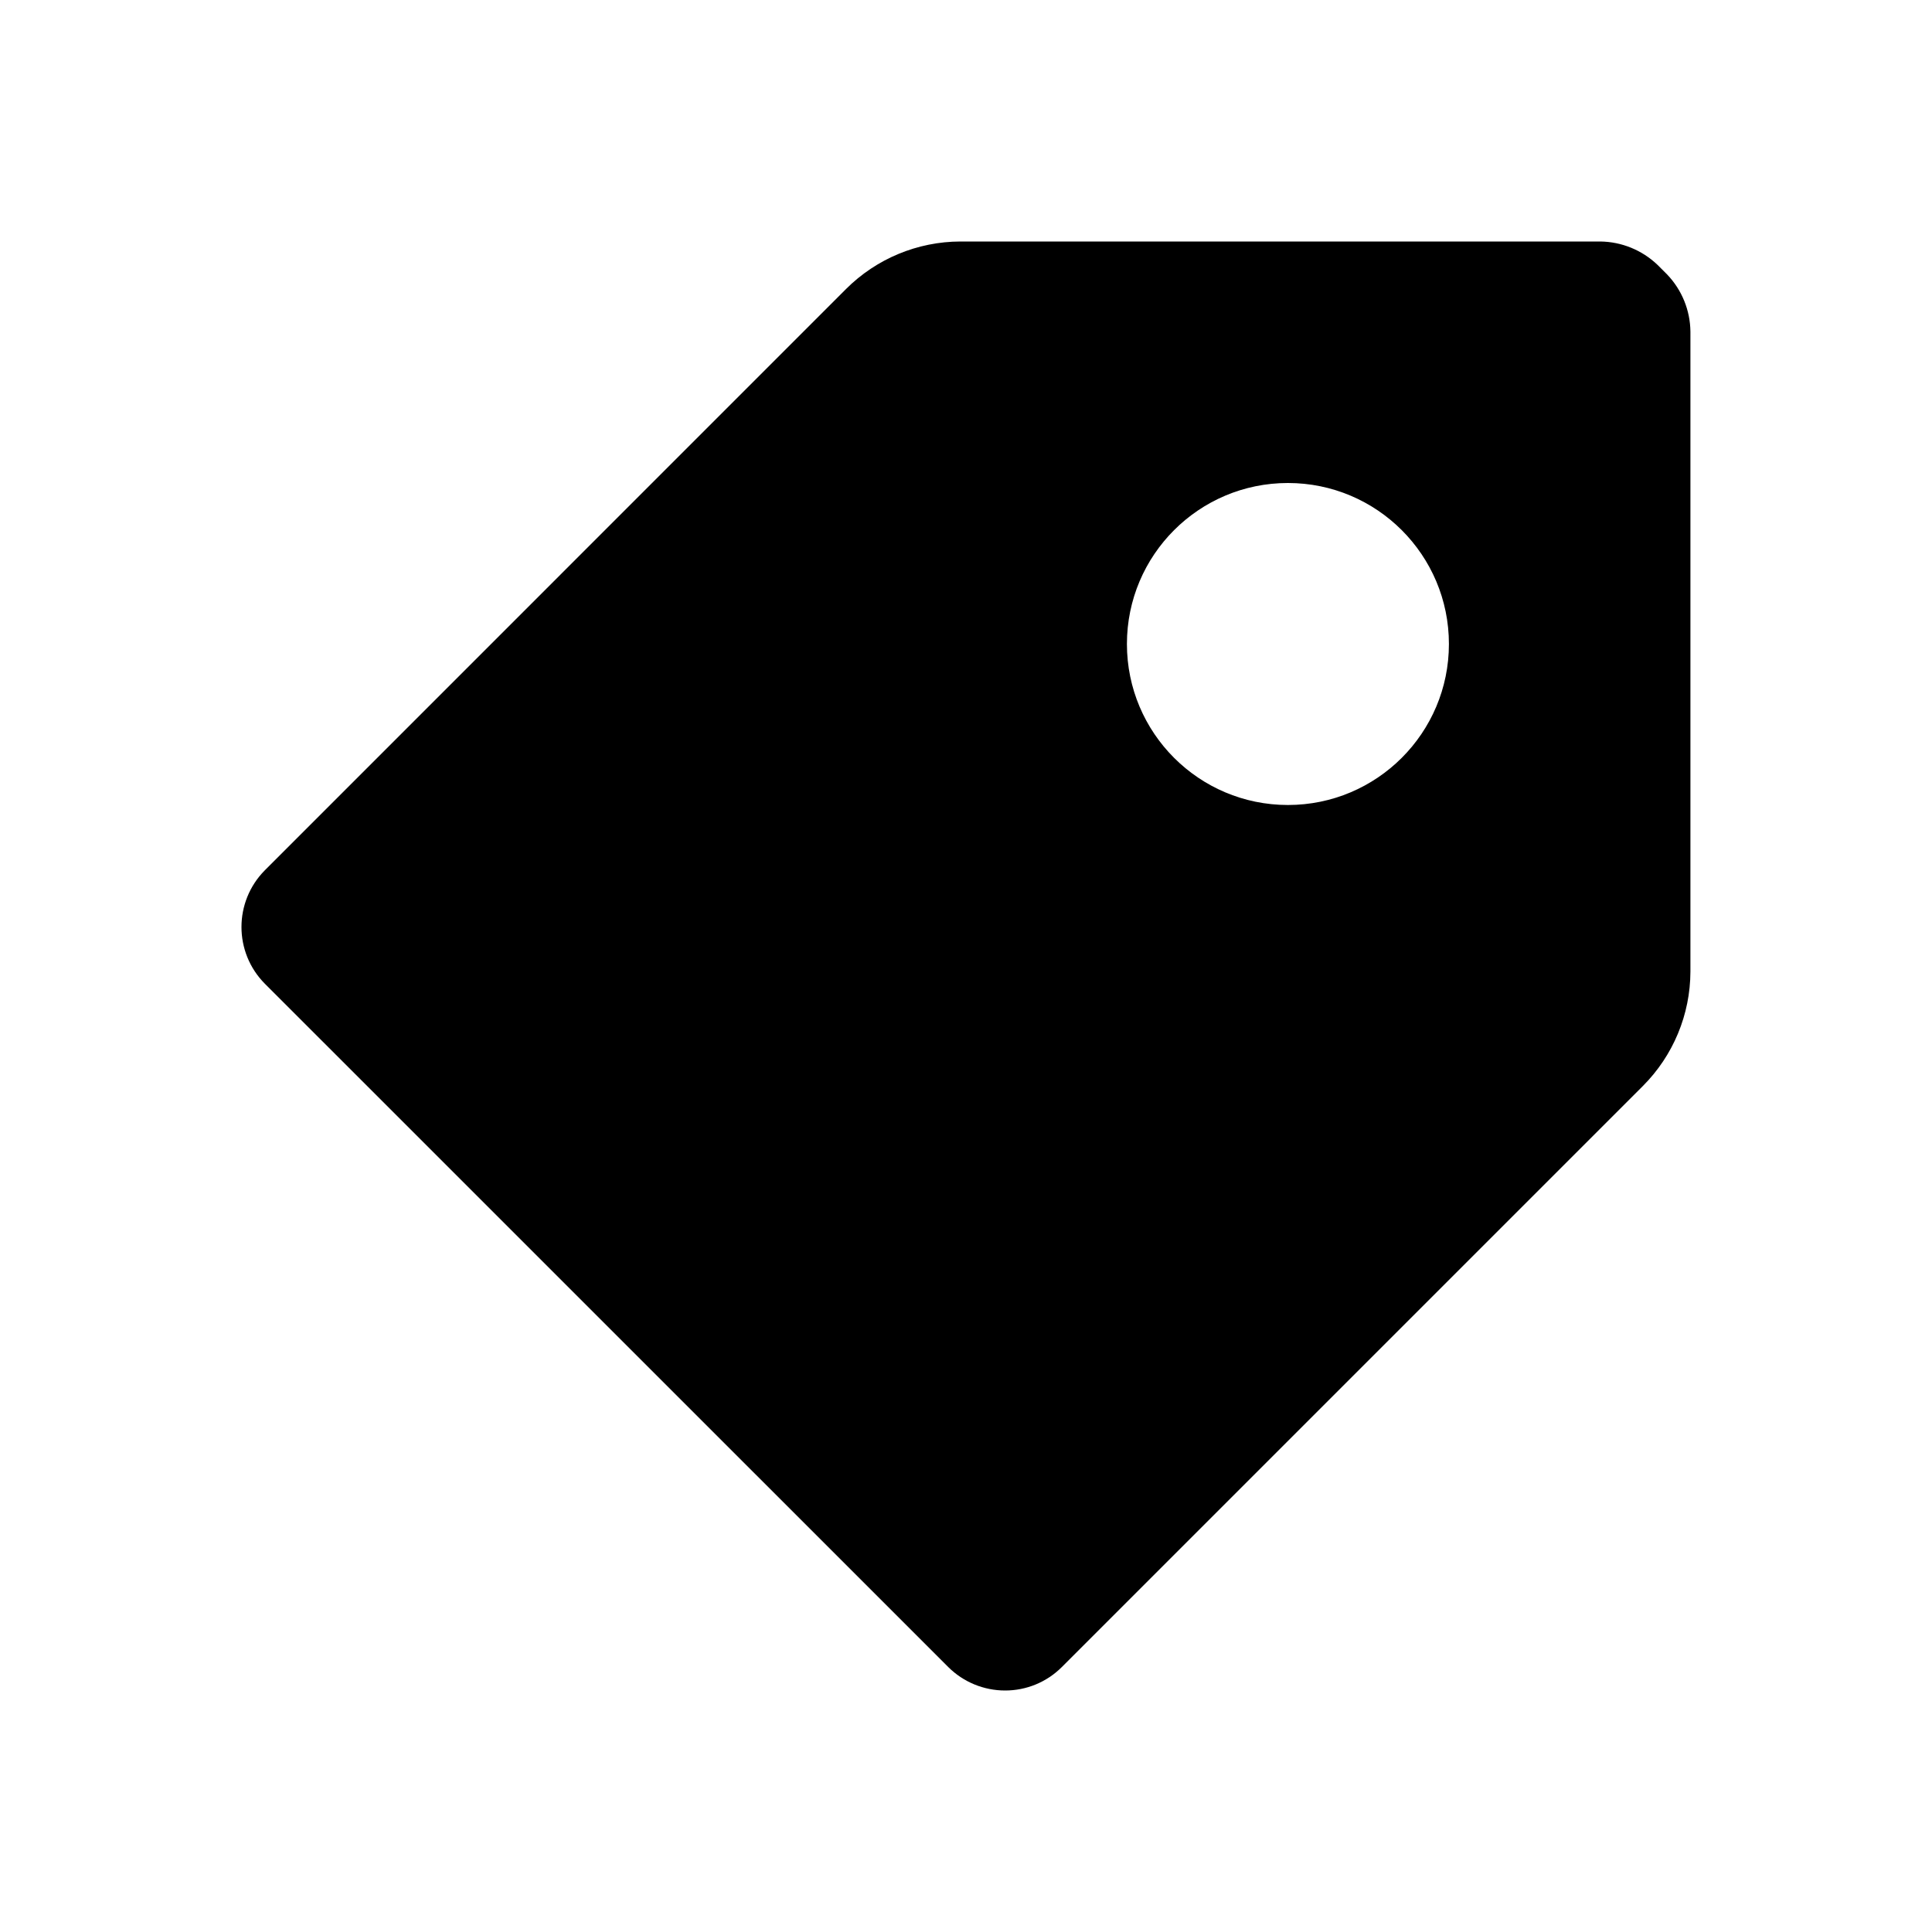
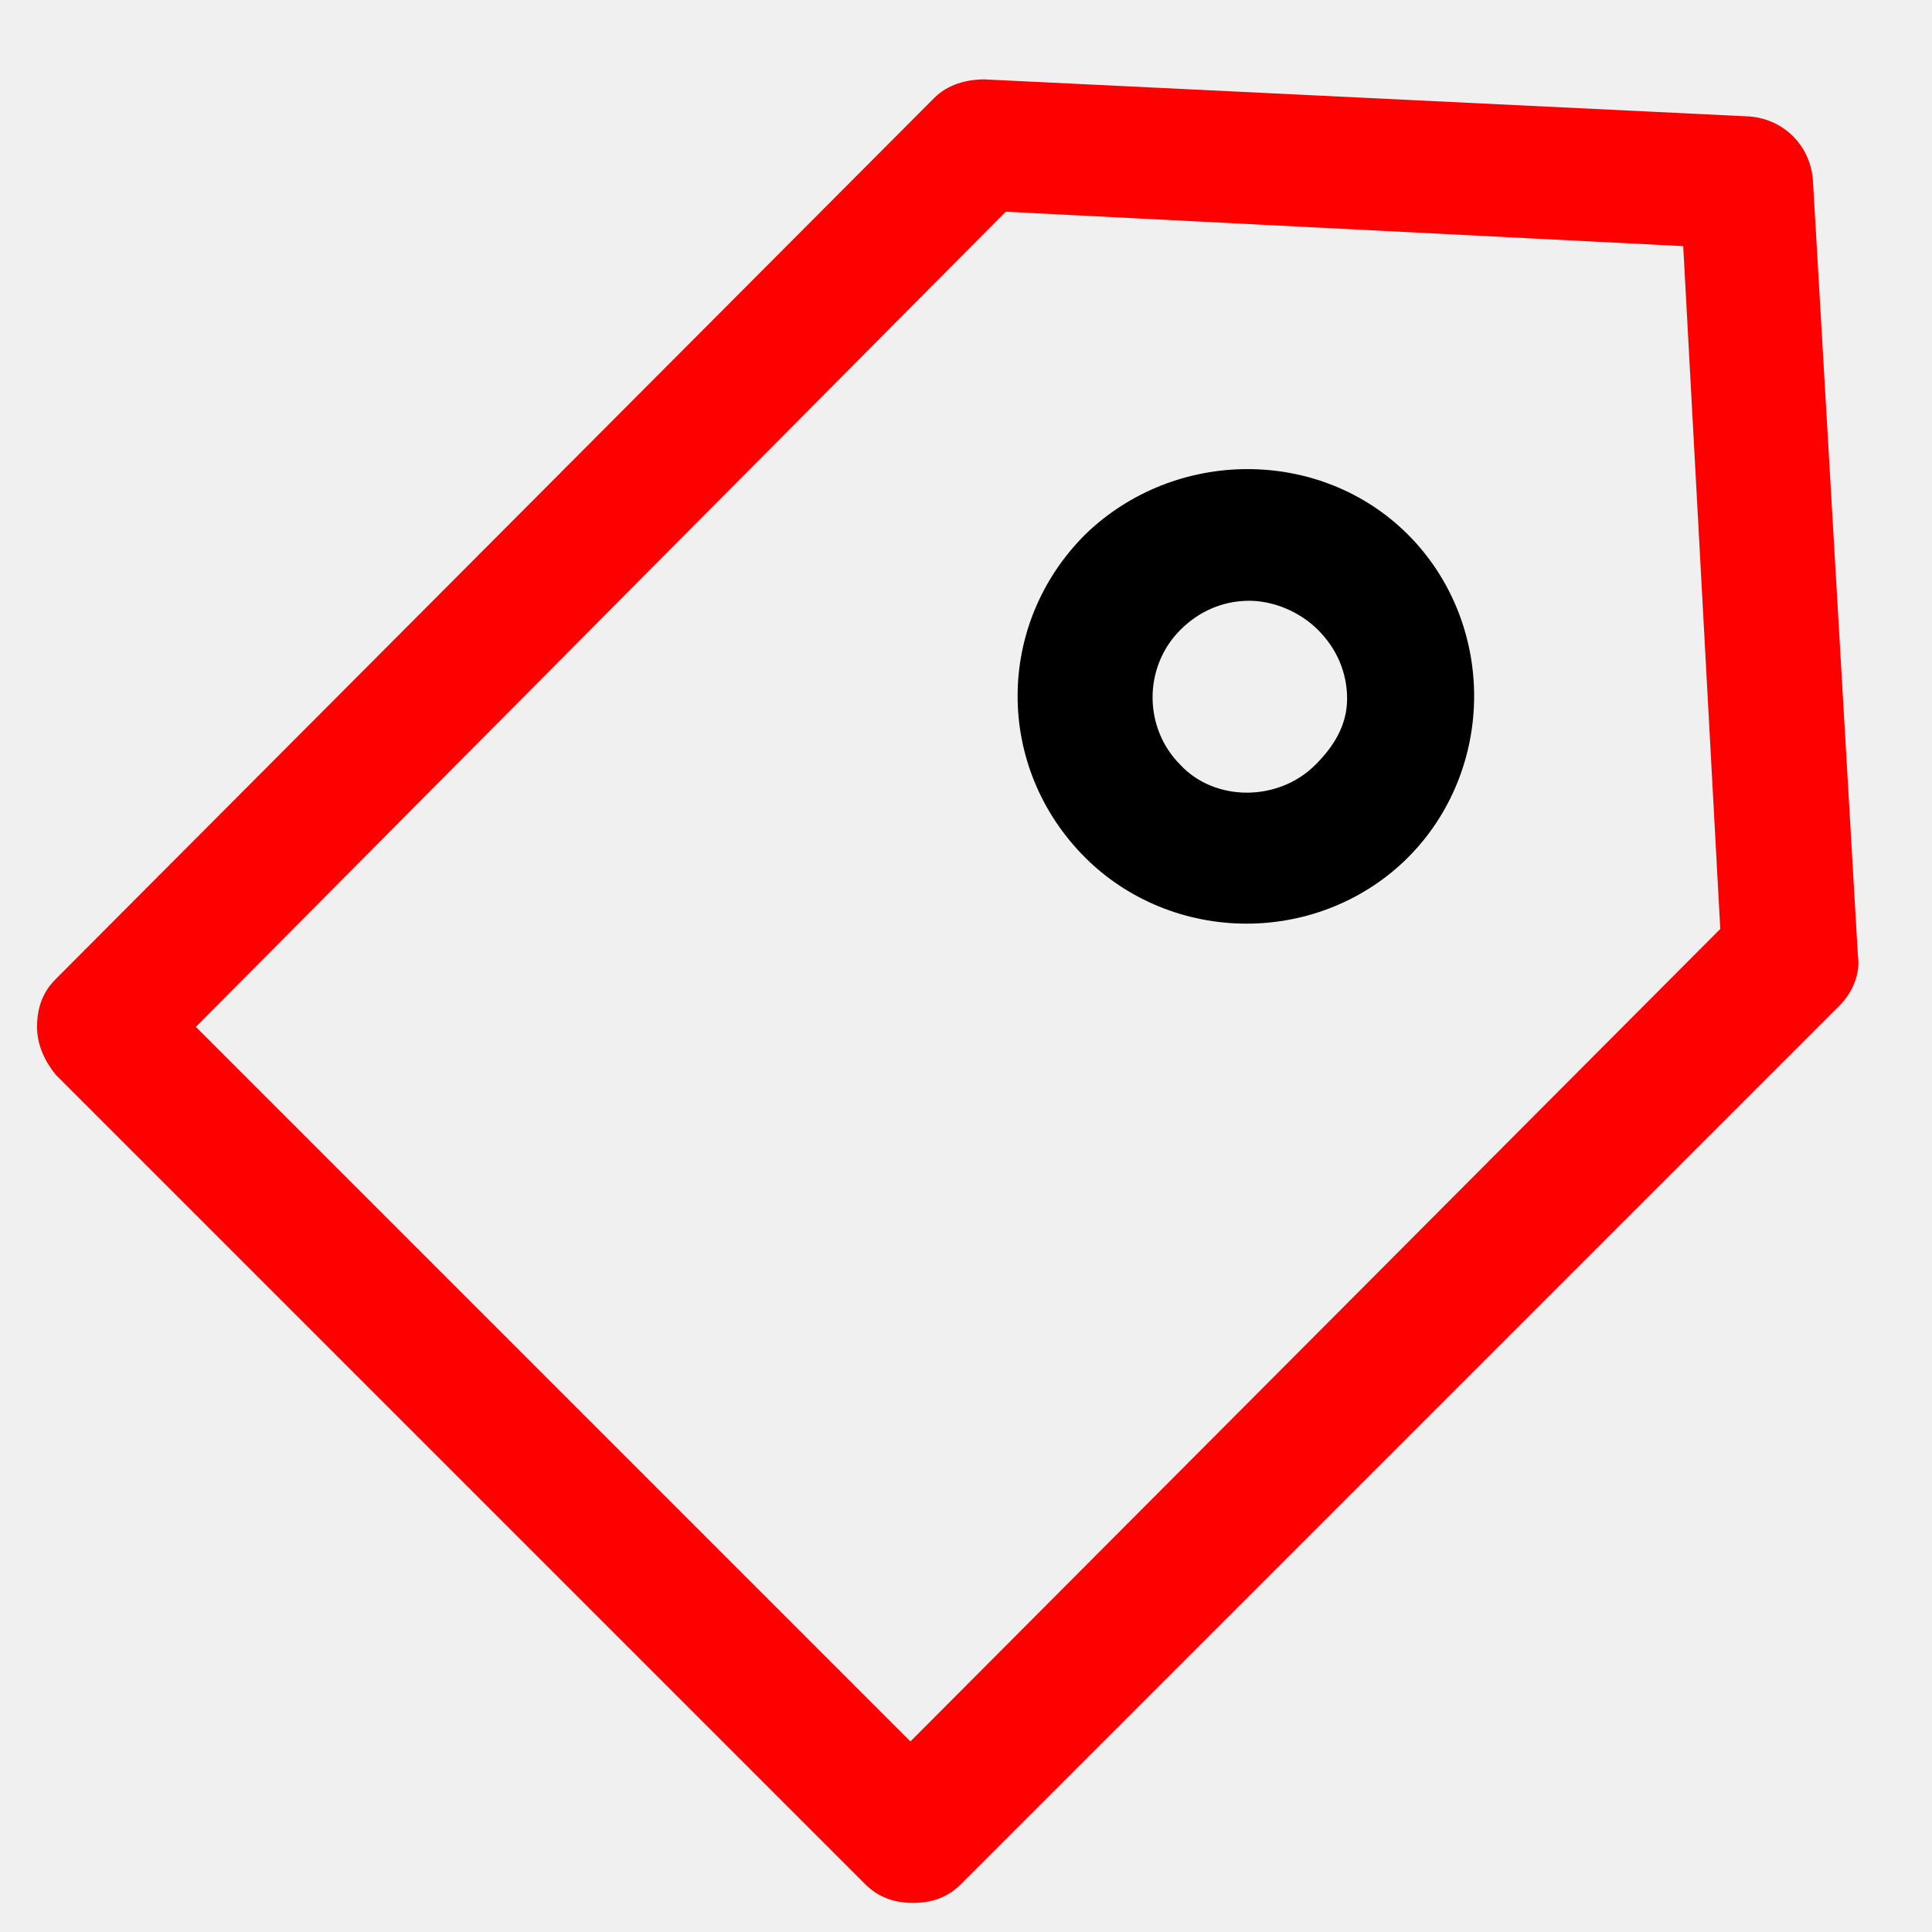
- <svg xmlns="http://www.w3.org/2000/svg" t="1604285605616" class="icon" viewBox="0 0 1024 1024" version="1.1" p-id="1162" width="200" height="200">
+ <svg xmlns="http://www.w3.org/2000/svg" t="1604803895580" class="icon" viewBox="0 0 1024 1024" version="1.1" p-id="2919" width="200" height="200">
  <defs>
    <style type="text/css" />
  </defs>
-   <path d="M0 0h1024v1024H0z" fill="#FFFFFF" p-id="1163" />
-   <path d="M532.693 896a42.667 42.667 0 0 1-30.08-12.416L140.373 521.387a42.667 42.667 0 0 1 0-60.117l308.053-308.096A86.059 86.059 0 0 1 509.013 128h339.2a44.672 44.672 0 0 1 30.293 12.373l5.163 5.163a44.459 44.459 0 0 1 12.288 30.251v339.2a86.059 86.059 0 0 1-25.173 60.587l-308.053 308.053a42.368 42.368 0 0 1-30.037 12.373z m149.931-640a85.333 85.333 0 1 0 85.333 85.333 85.333 85.333 0 0 0-85.333-85.333z" p-id="1164" />
+   <path fill="red" d="M960.877 95.386c-1.403-18.236-15.43-32.263-33.666-33.666L521.819 42.082c-9.819 0-19.638 2.805-26.652 9.819L29.458 519.014c-7.014 7.014-9.819 15.43-9.819 25.249s4.208 18.236 9.819 25.249l429.238 429.238c7.014 7.014 15.43 9.819 25.249 9.819s18.236-2.805 25.249-9.819L974.904 533.041c7.014-7.014 11.222-16.833 9.819-26.652L960.877 95.386z m-478.334 827.616l-378.74-378.74L533.041 112.219l359.101 18.236L911.781 492.362 482.542 923.003z" p-id="2920" />
+   <path d="M575.123 283.353c-47.693 47.693-47.693 123.441 0 171.134 22.444 22.444 53.304 35.068 85.567 35.068s63.123-12.625 85.567-35.068c22.444-22.444 35.068-53.304 35.068-85.567s-12.625-63.123-35.068-85.567c-46.29-46.29-123.441-46.29-171.134 0z m122.038 122.038c-19.638 19.638-53.304 19.638-71.54 0-19.638-19.638-19.638-51.901 0-71.54 9.819-9.819 22.444-15.43 36.471-15.43 12.625 0 26.652 5.611 36.471 15.43 9.819 9.819 15.43 22.444 15.43 36.471s-7.014 25.249-16.833 35.068z" p-id="2921" />
</svg>
